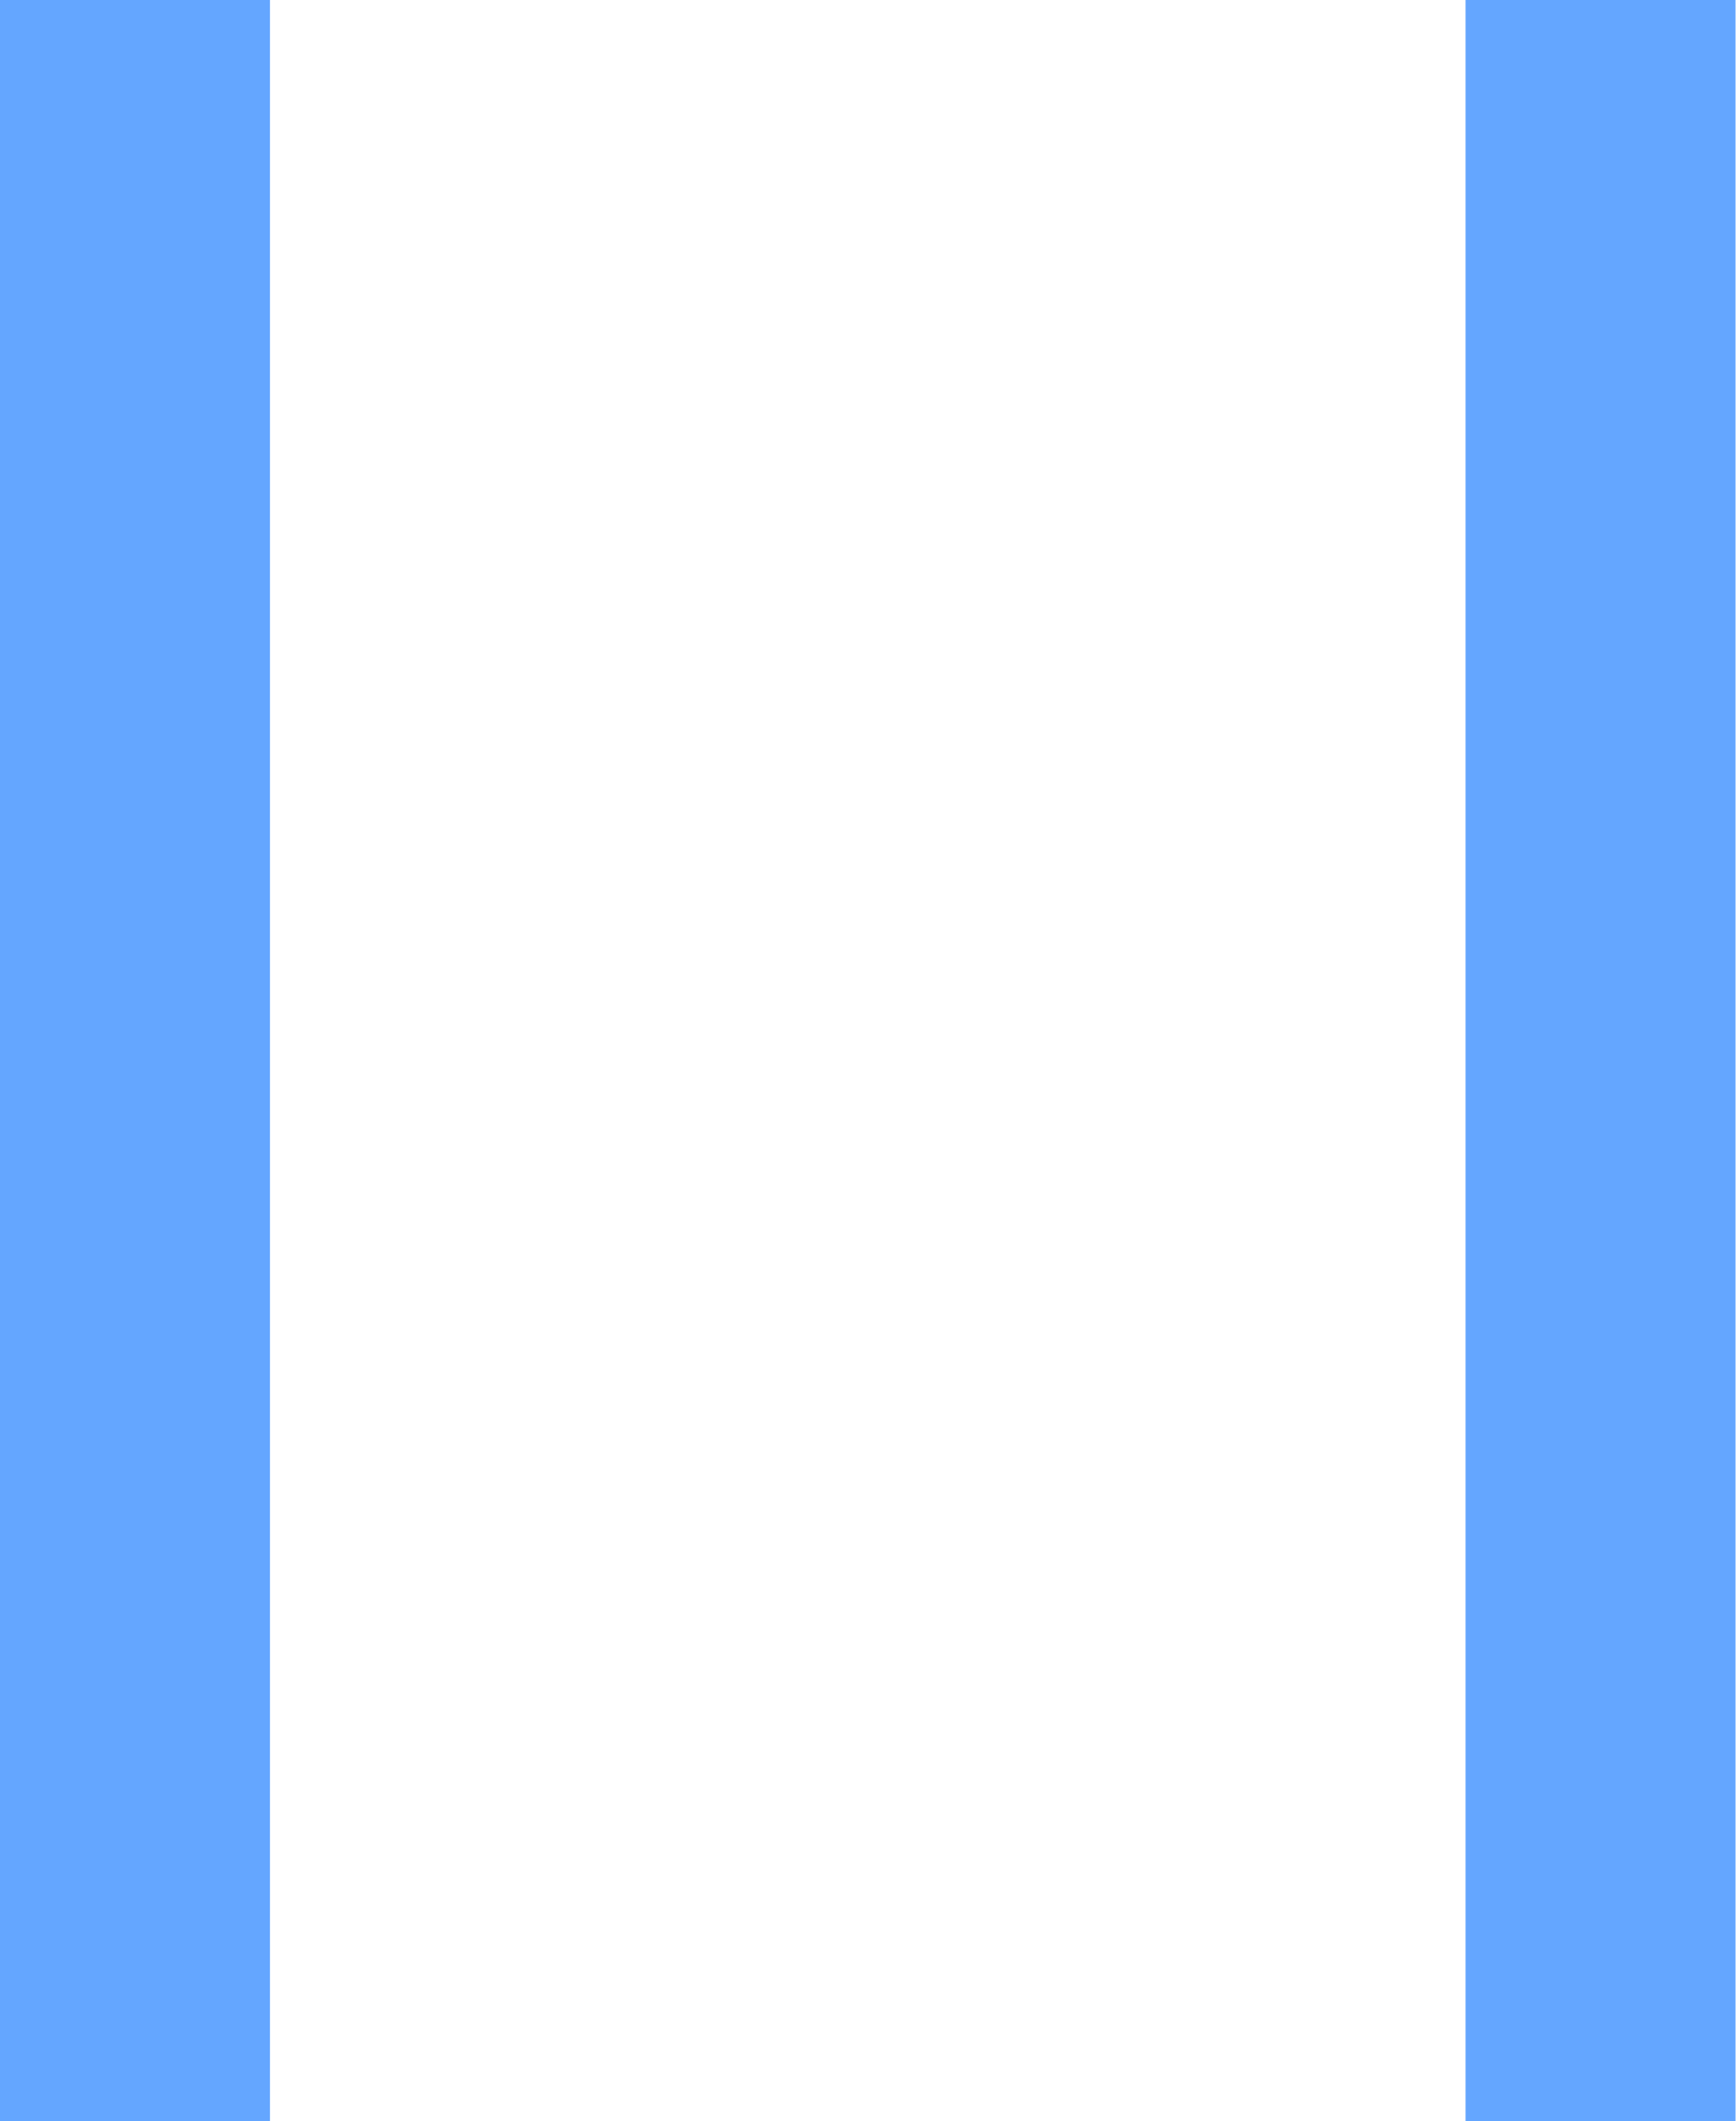
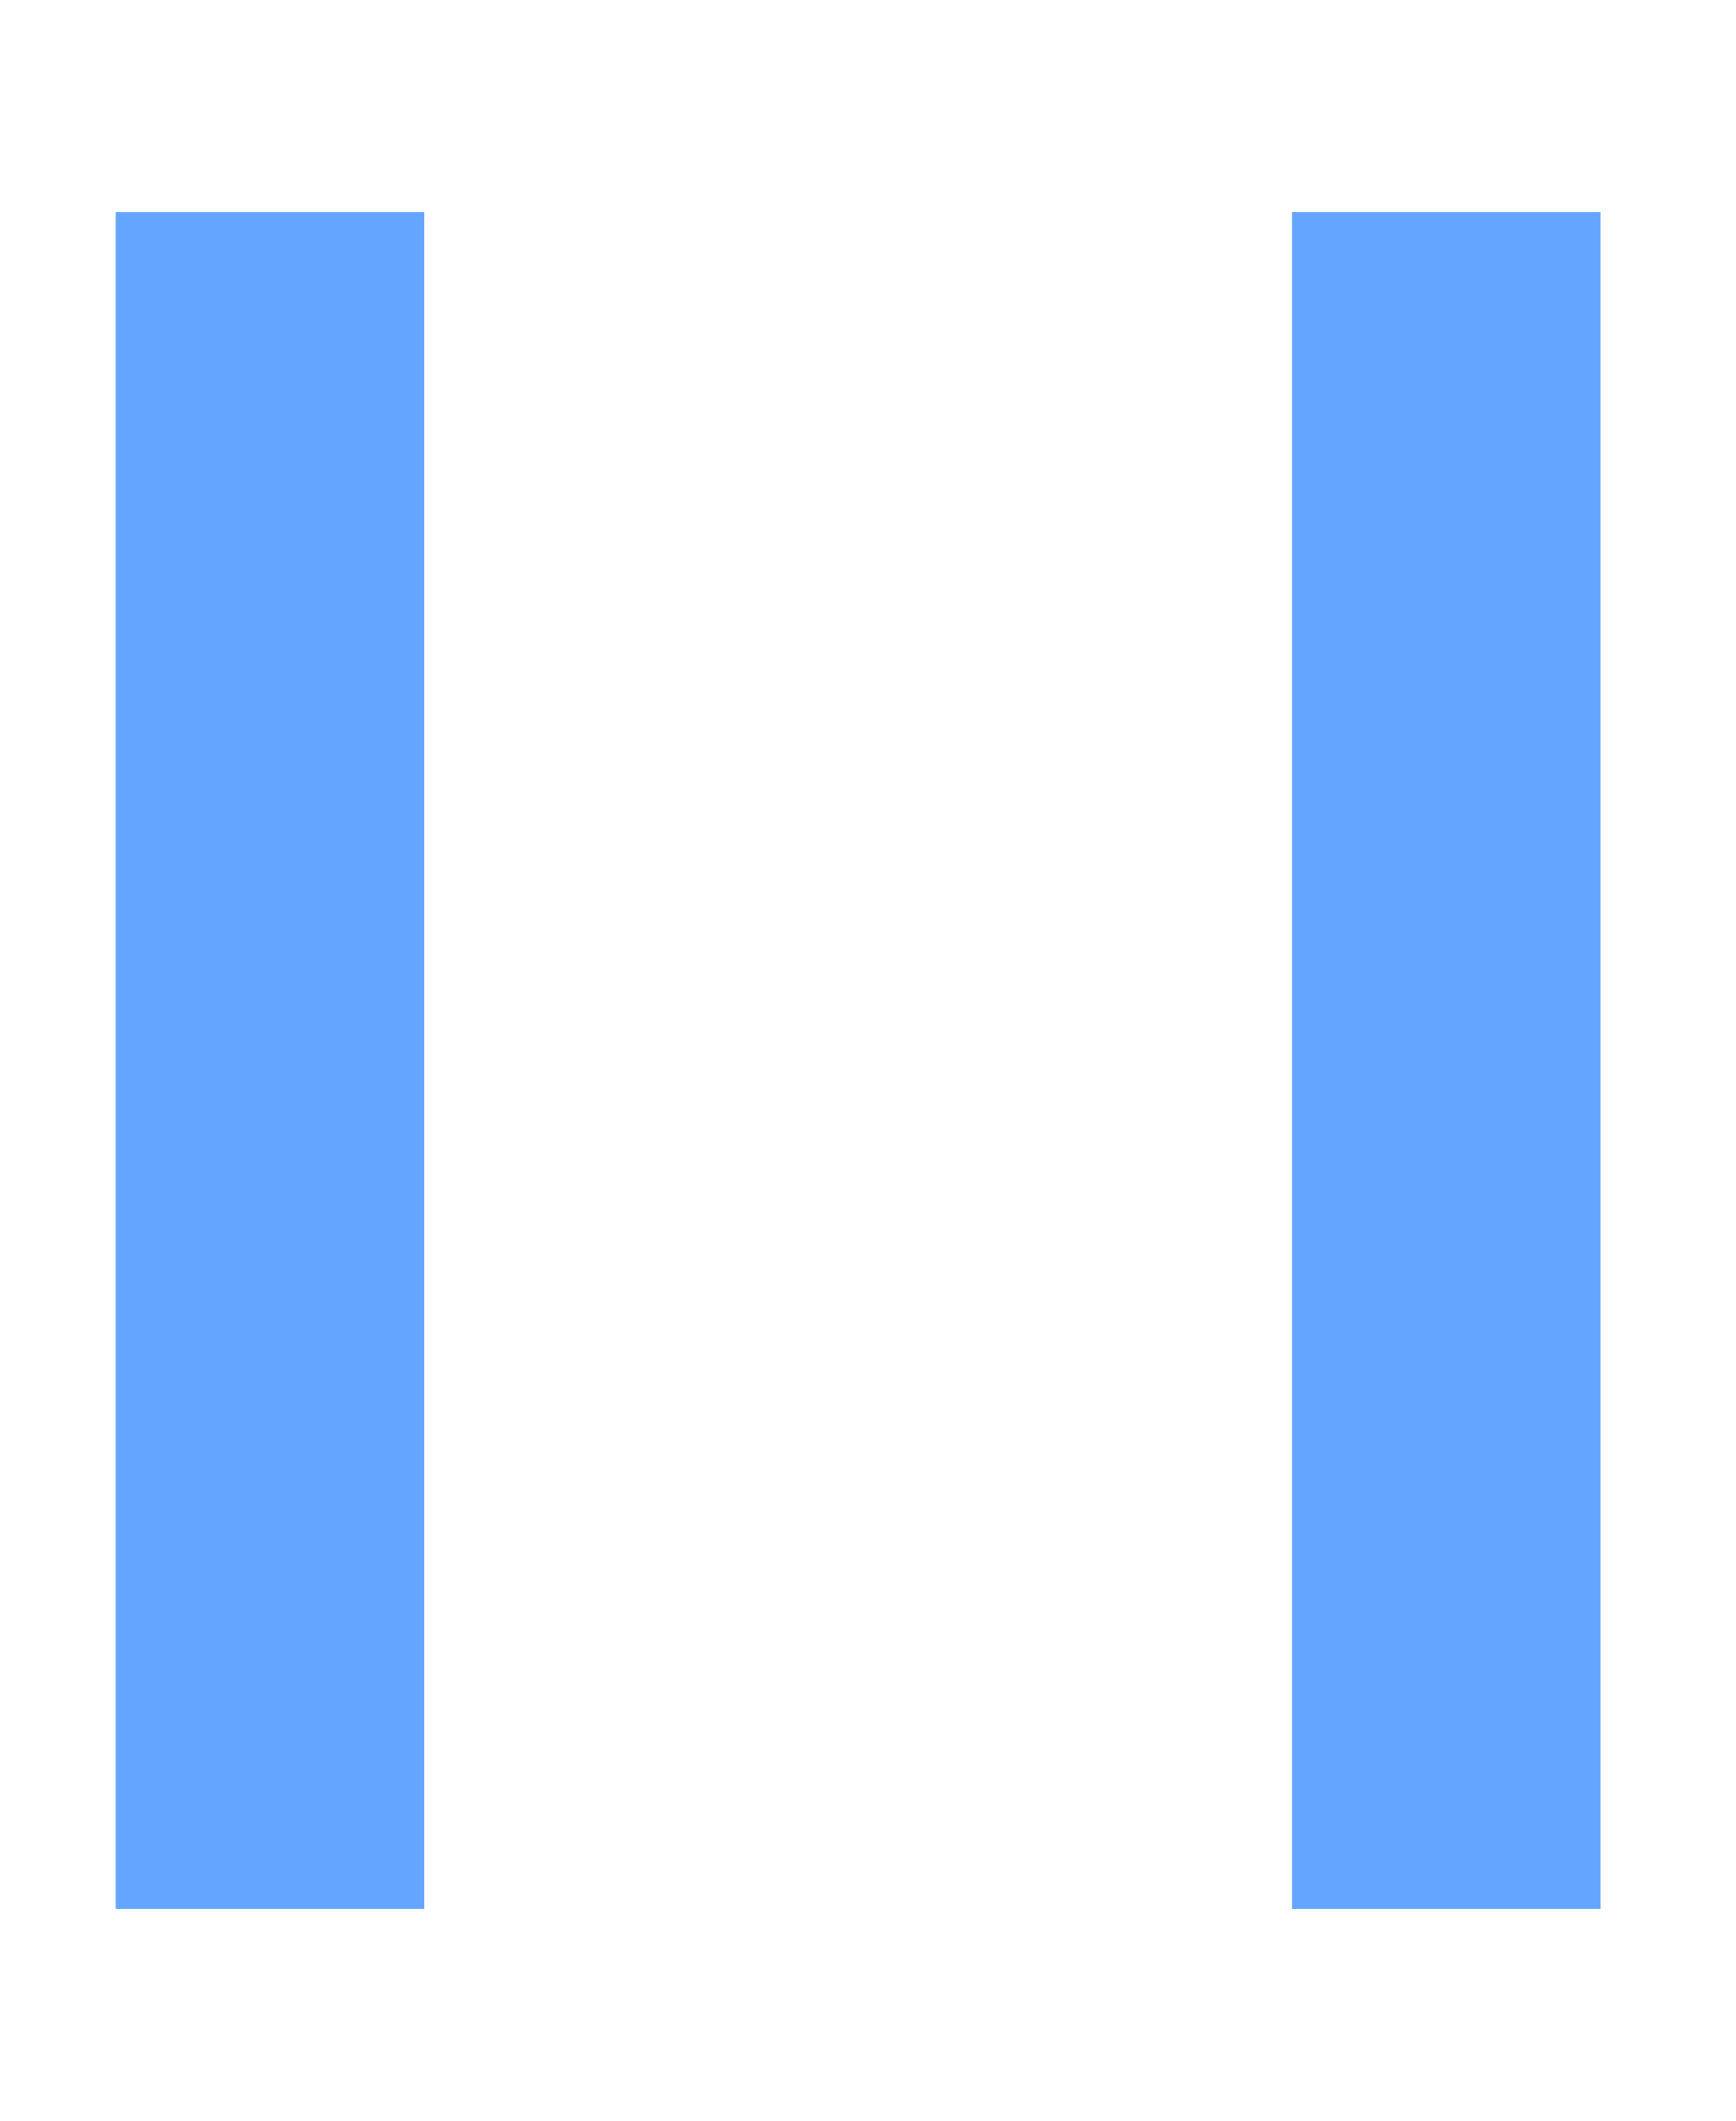
- <svg xmlns="http://www.w3.org/2000/svg" viewBox="0 0 90 110">
-   <g id="Layer_2" data-name="Layer 2">
-     <g id="Layer_21" data-name="Layer 21">
-       <rect width="14" height="110" fill="#64A6FF" />
-       <rect x="76" width="14" height="110" fill="#64A6FF" />
-     </g>
-   </g>
+ <svg xmlns="http://www.w3.org/2000/svg" width="90" height="110" viewBox="0 0 90 110" fill="none">
+   <path d="M22 11H6V99H22V11Z" fill="#64A6FF" />
+   <path d="M83 11H67V99H83V11Z" fill="#64A6FF" />
</svg>
